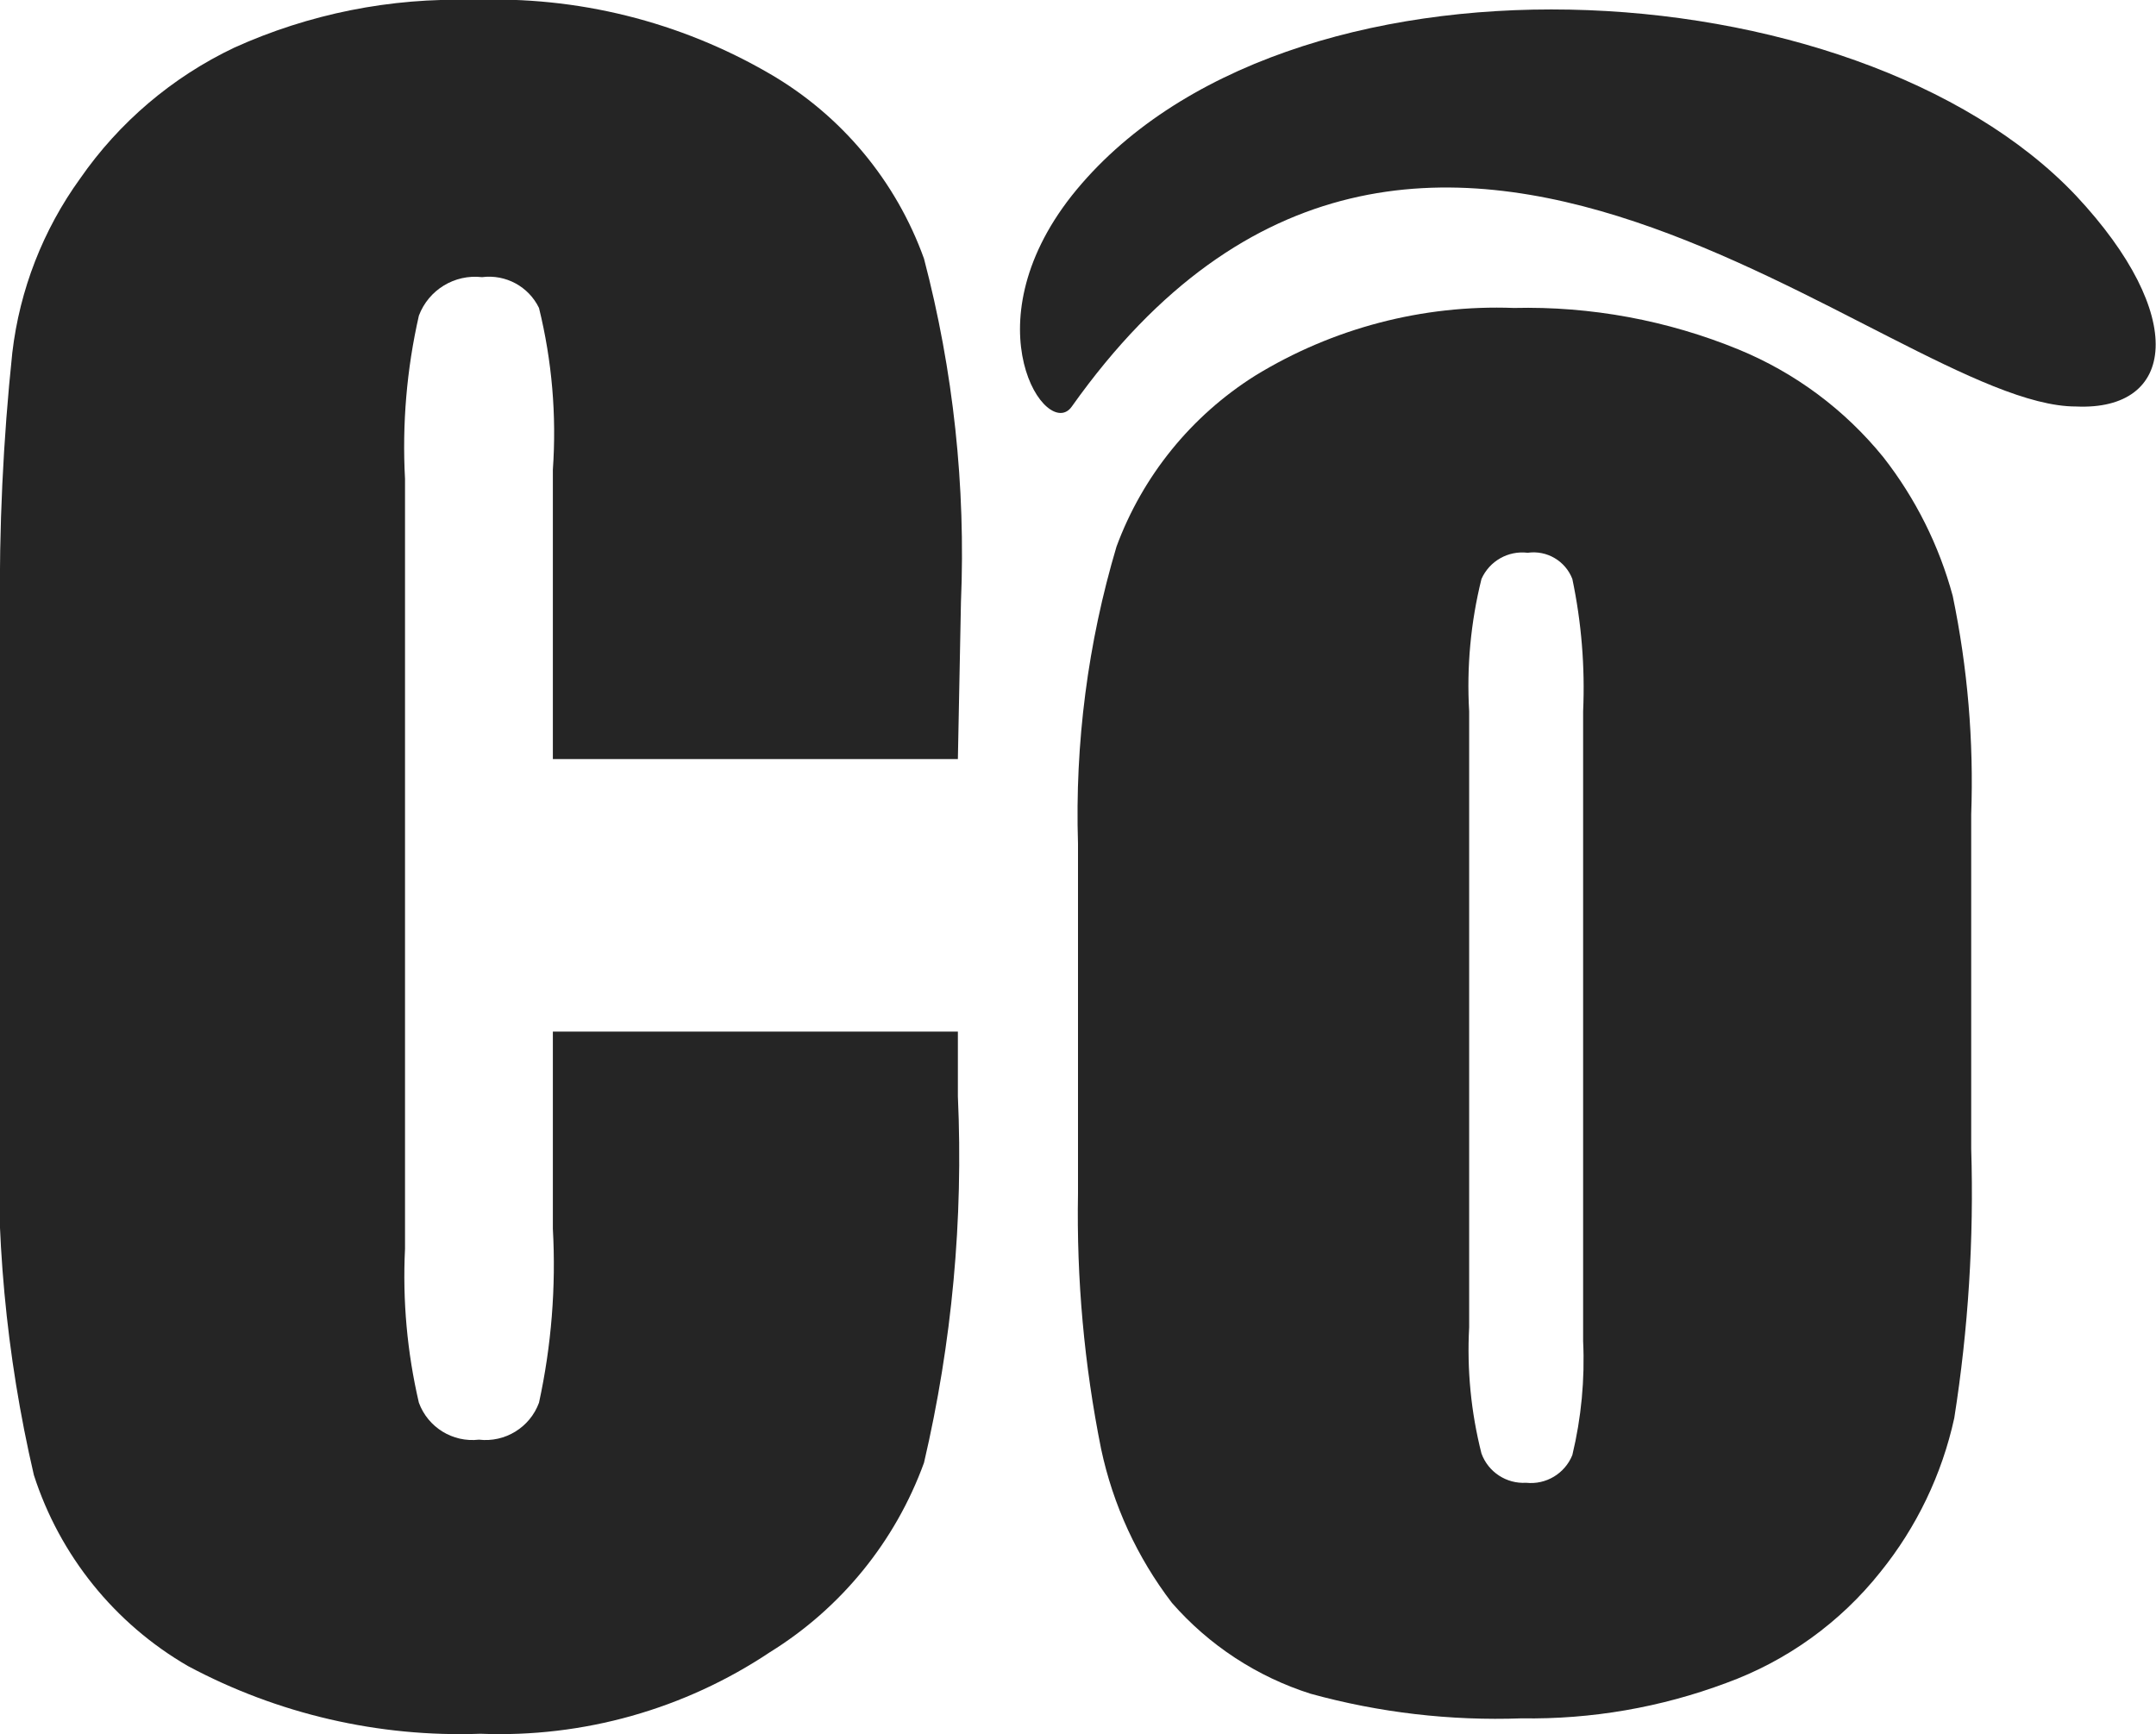
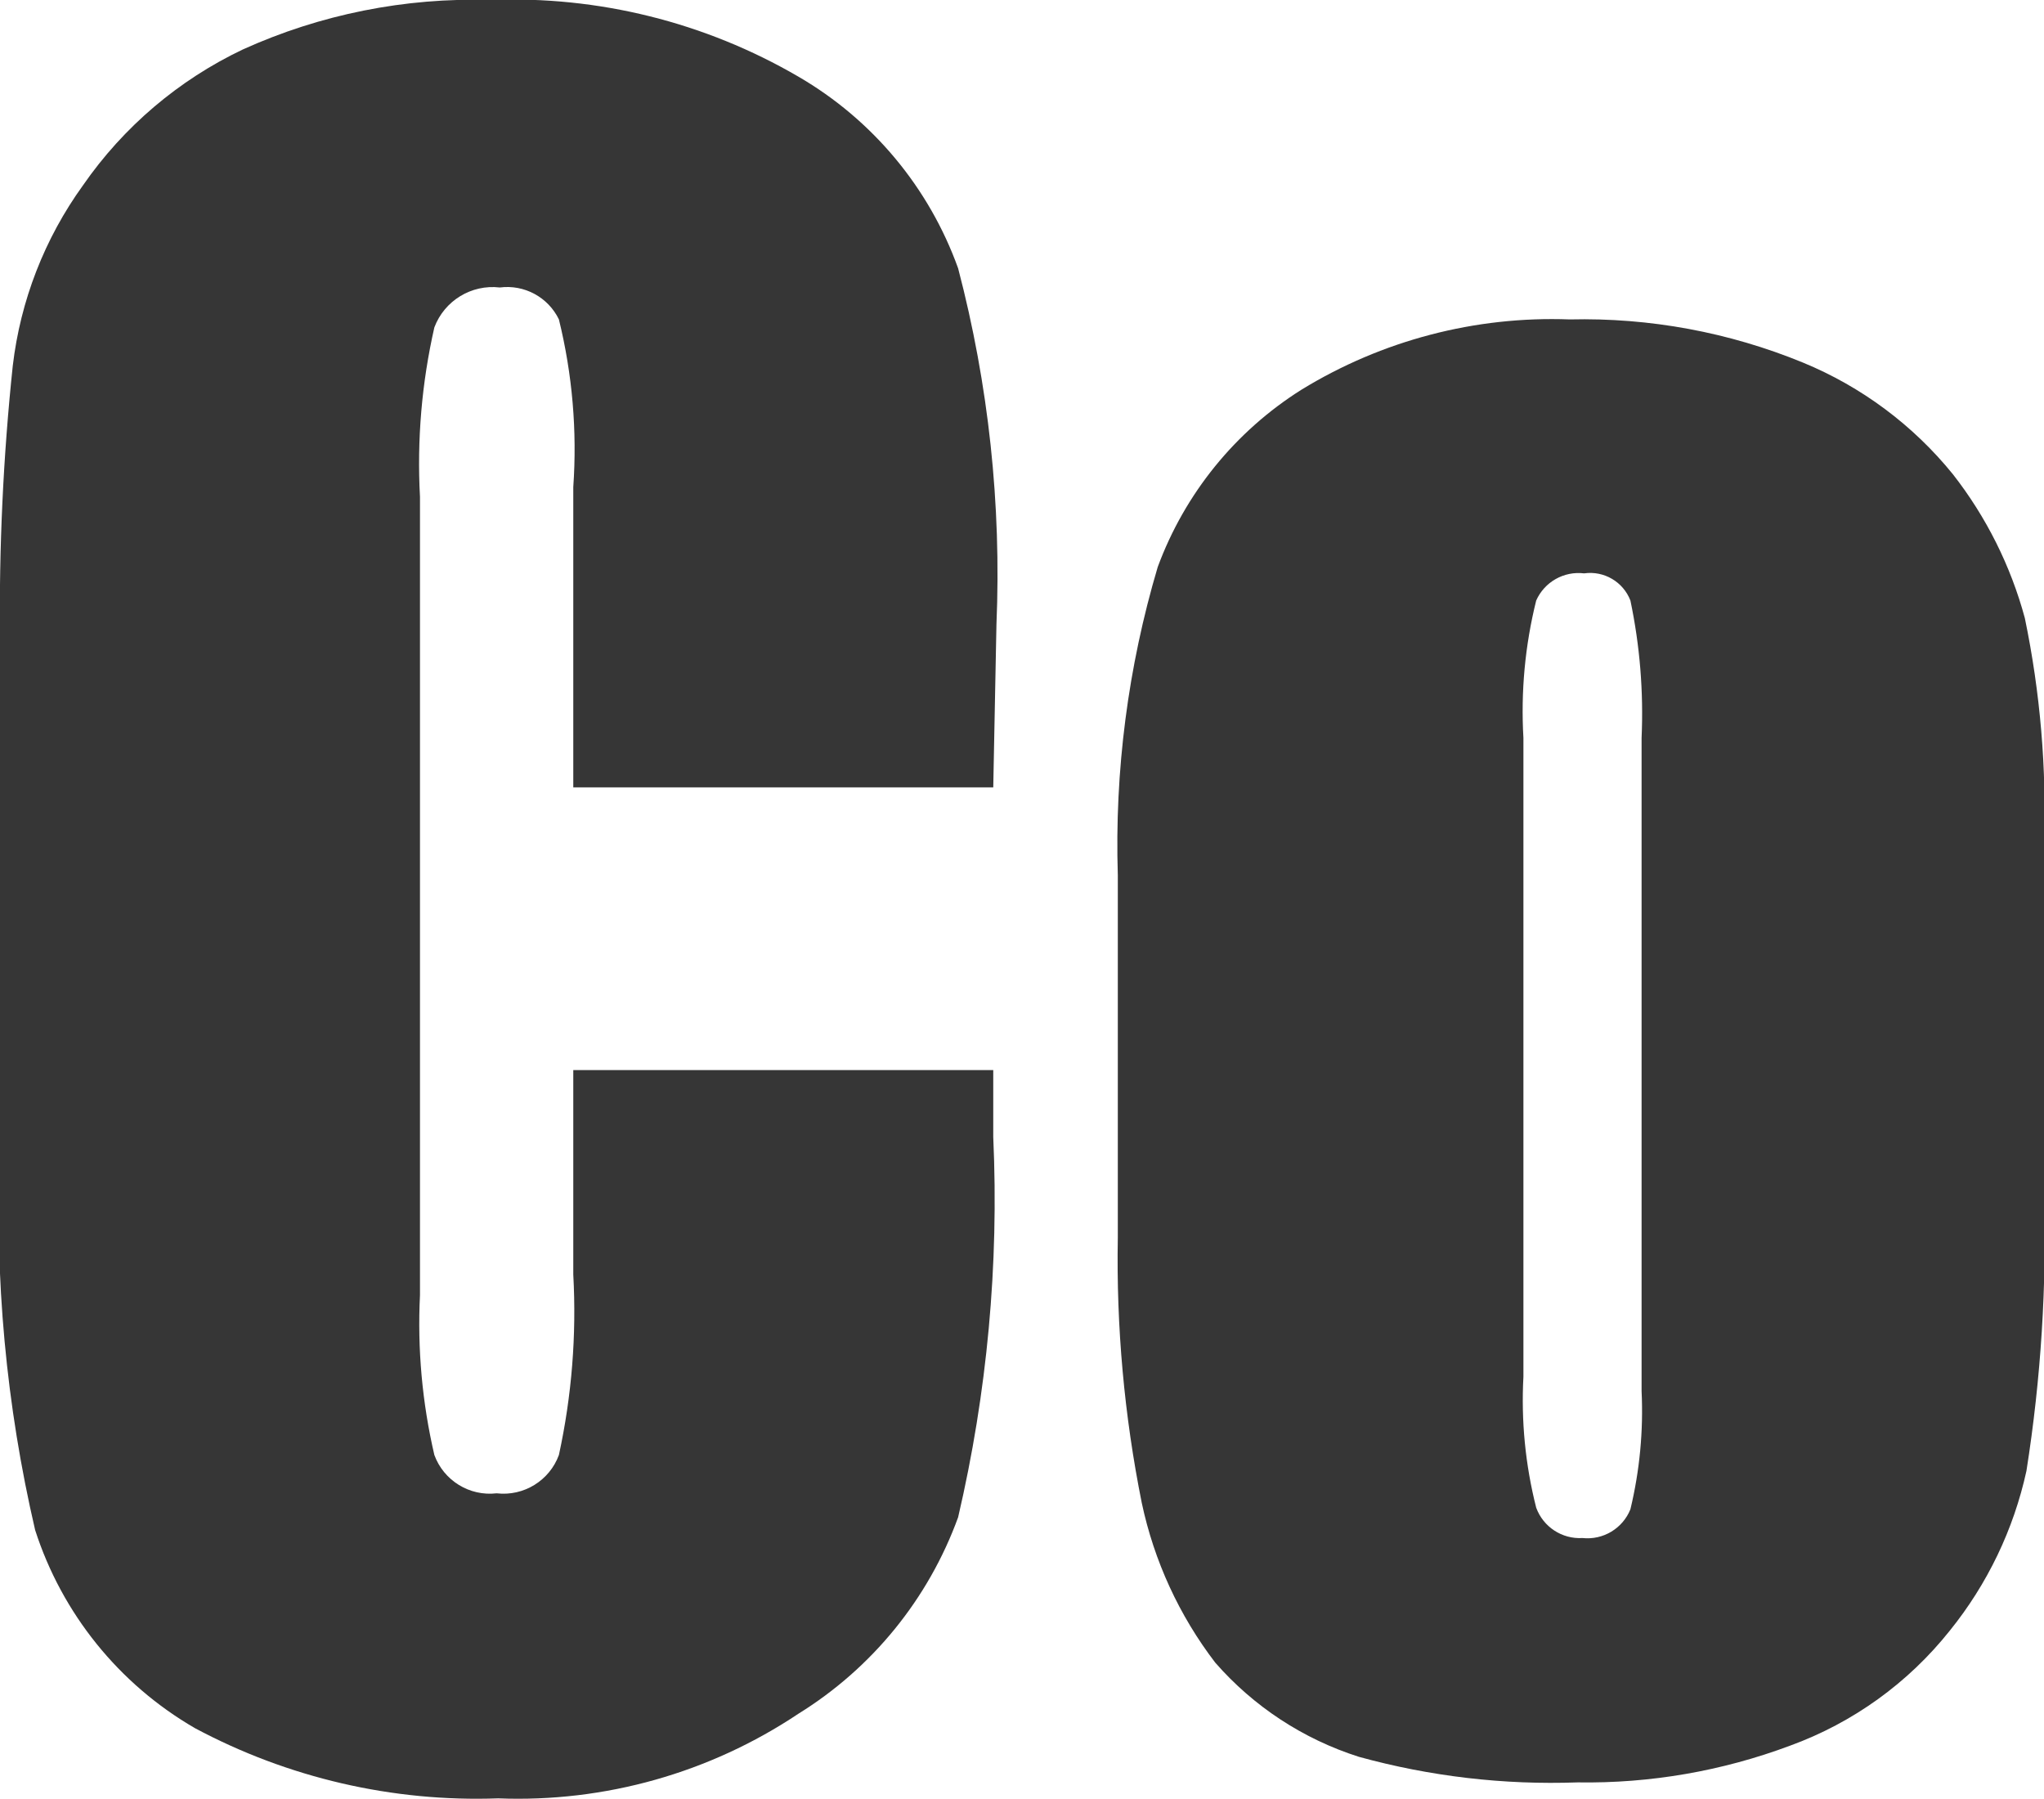
- <svg xmlns="http://www.w3.org/2000/svg" width="14" height="11.26" viewBox="0 0 14 11.26">
+ <svg xmlns="http://www.w3.org/2000/svg" width="12.8" height="11.26" viewBox="0 0 12.8 11.26">
  <defs>
-     <style>.cls-1{fill:#252525;}</style>
+     <style>.cls-1{fill:#363636;}</style>
  </defs>
  <g id="Camada_2" data-name="Camada 2">
    <g id="Camada_1-2" data-name="Camada 1">
      <path class="cls-1" d="M6.22,4.93H3.59V3.05A3.4,3.4,0,0,0,3.5,2a.36.36,0,0,0-.37-.2.39.39,0,0,0-.41.25,3.84,3.84,0,0,0-.09,1.06v5a3.62,3.62,0,0,0,.09,1,.37.37,0,0,0,.39.24.37.37,0,0,0,.39-.24,4.22,4.22,0,0,0,.09-1.13V6.7H6.22v.42A8.74,8.74,0,0,1,6,9.5a2.42,2.42,0,0,1-1,1.23,3.16,3.16,0,0,1-1.88.53,3.74,3.74,0,0,1-1.9-.44,2.22,2.22,0,0,1-1-1.24A8.79,8.79,0,0,1,0,7.2V4A14.7,14.7,0,0,1,.08,2.29,2.41,2.41,0,0,1,.52,1.16a2.55,2.55,0,0,1,1-.85A3.5,3.5,0,0,1,3.07,0,3.55,3.55,0,0,1,5,.48a2.28,2.28,0,0,1,1,1.2,7.54,7.54,0,0,1,.24,2.23Z" />
      <path class="cls-1" d="M12.8,5.29V7.46a9.37,9.37,0,0,1-.11,1.75,2.41,2.41,0,0,1-.48,1,2.27,2.27,0,0,1-1,.72,3.63,3.63,0,0,1-1.33.23A4.54,4.54,0,0,1,8.51,11a2,2,0,0,1-.9-.59,2.5,2.5,0,0,1-.46-1A7.73,7.73,0,0,1,7,7.75V5.48a6.1,6.1,0,0,1,.25-1.93,2.22,2.22,0,0,1,.9-1.11A3,3,0,0,1,9.83,2a3.62,3.62,0,0,1,1.46.27,2.37,2.37,0,0,1,.94.7,2.54,2.54,0,0,1,.45.9A5.94,5.94,0,0,1,12.8,5.29Zm-2.52-.67a3.44,3.44,0,0,0-.07-.86.27.27,0,0,0-.29-.17.29.29,0,0,0-.3.17,2.87,2.87,0,0,0-.08.86v4a2.73,2.73,0,0,0,.08.82.29.29,0,0,0,.29.19.29.29,0,0,0,.3-.18,2.63,2.63,0,0,0,.07-.74Z" />
-       <path class="cls-1" d="M13.48,2.64c-1.21,0-4.25-3.2-6.52,0-.16.23-.67-.52,0-1.37,1.36-1.71,5.09-1.51,6.52,0C14.21,2.05,14.13,2.67,13.48,2.64Z" />
    </g>
  </g>
</svg>
